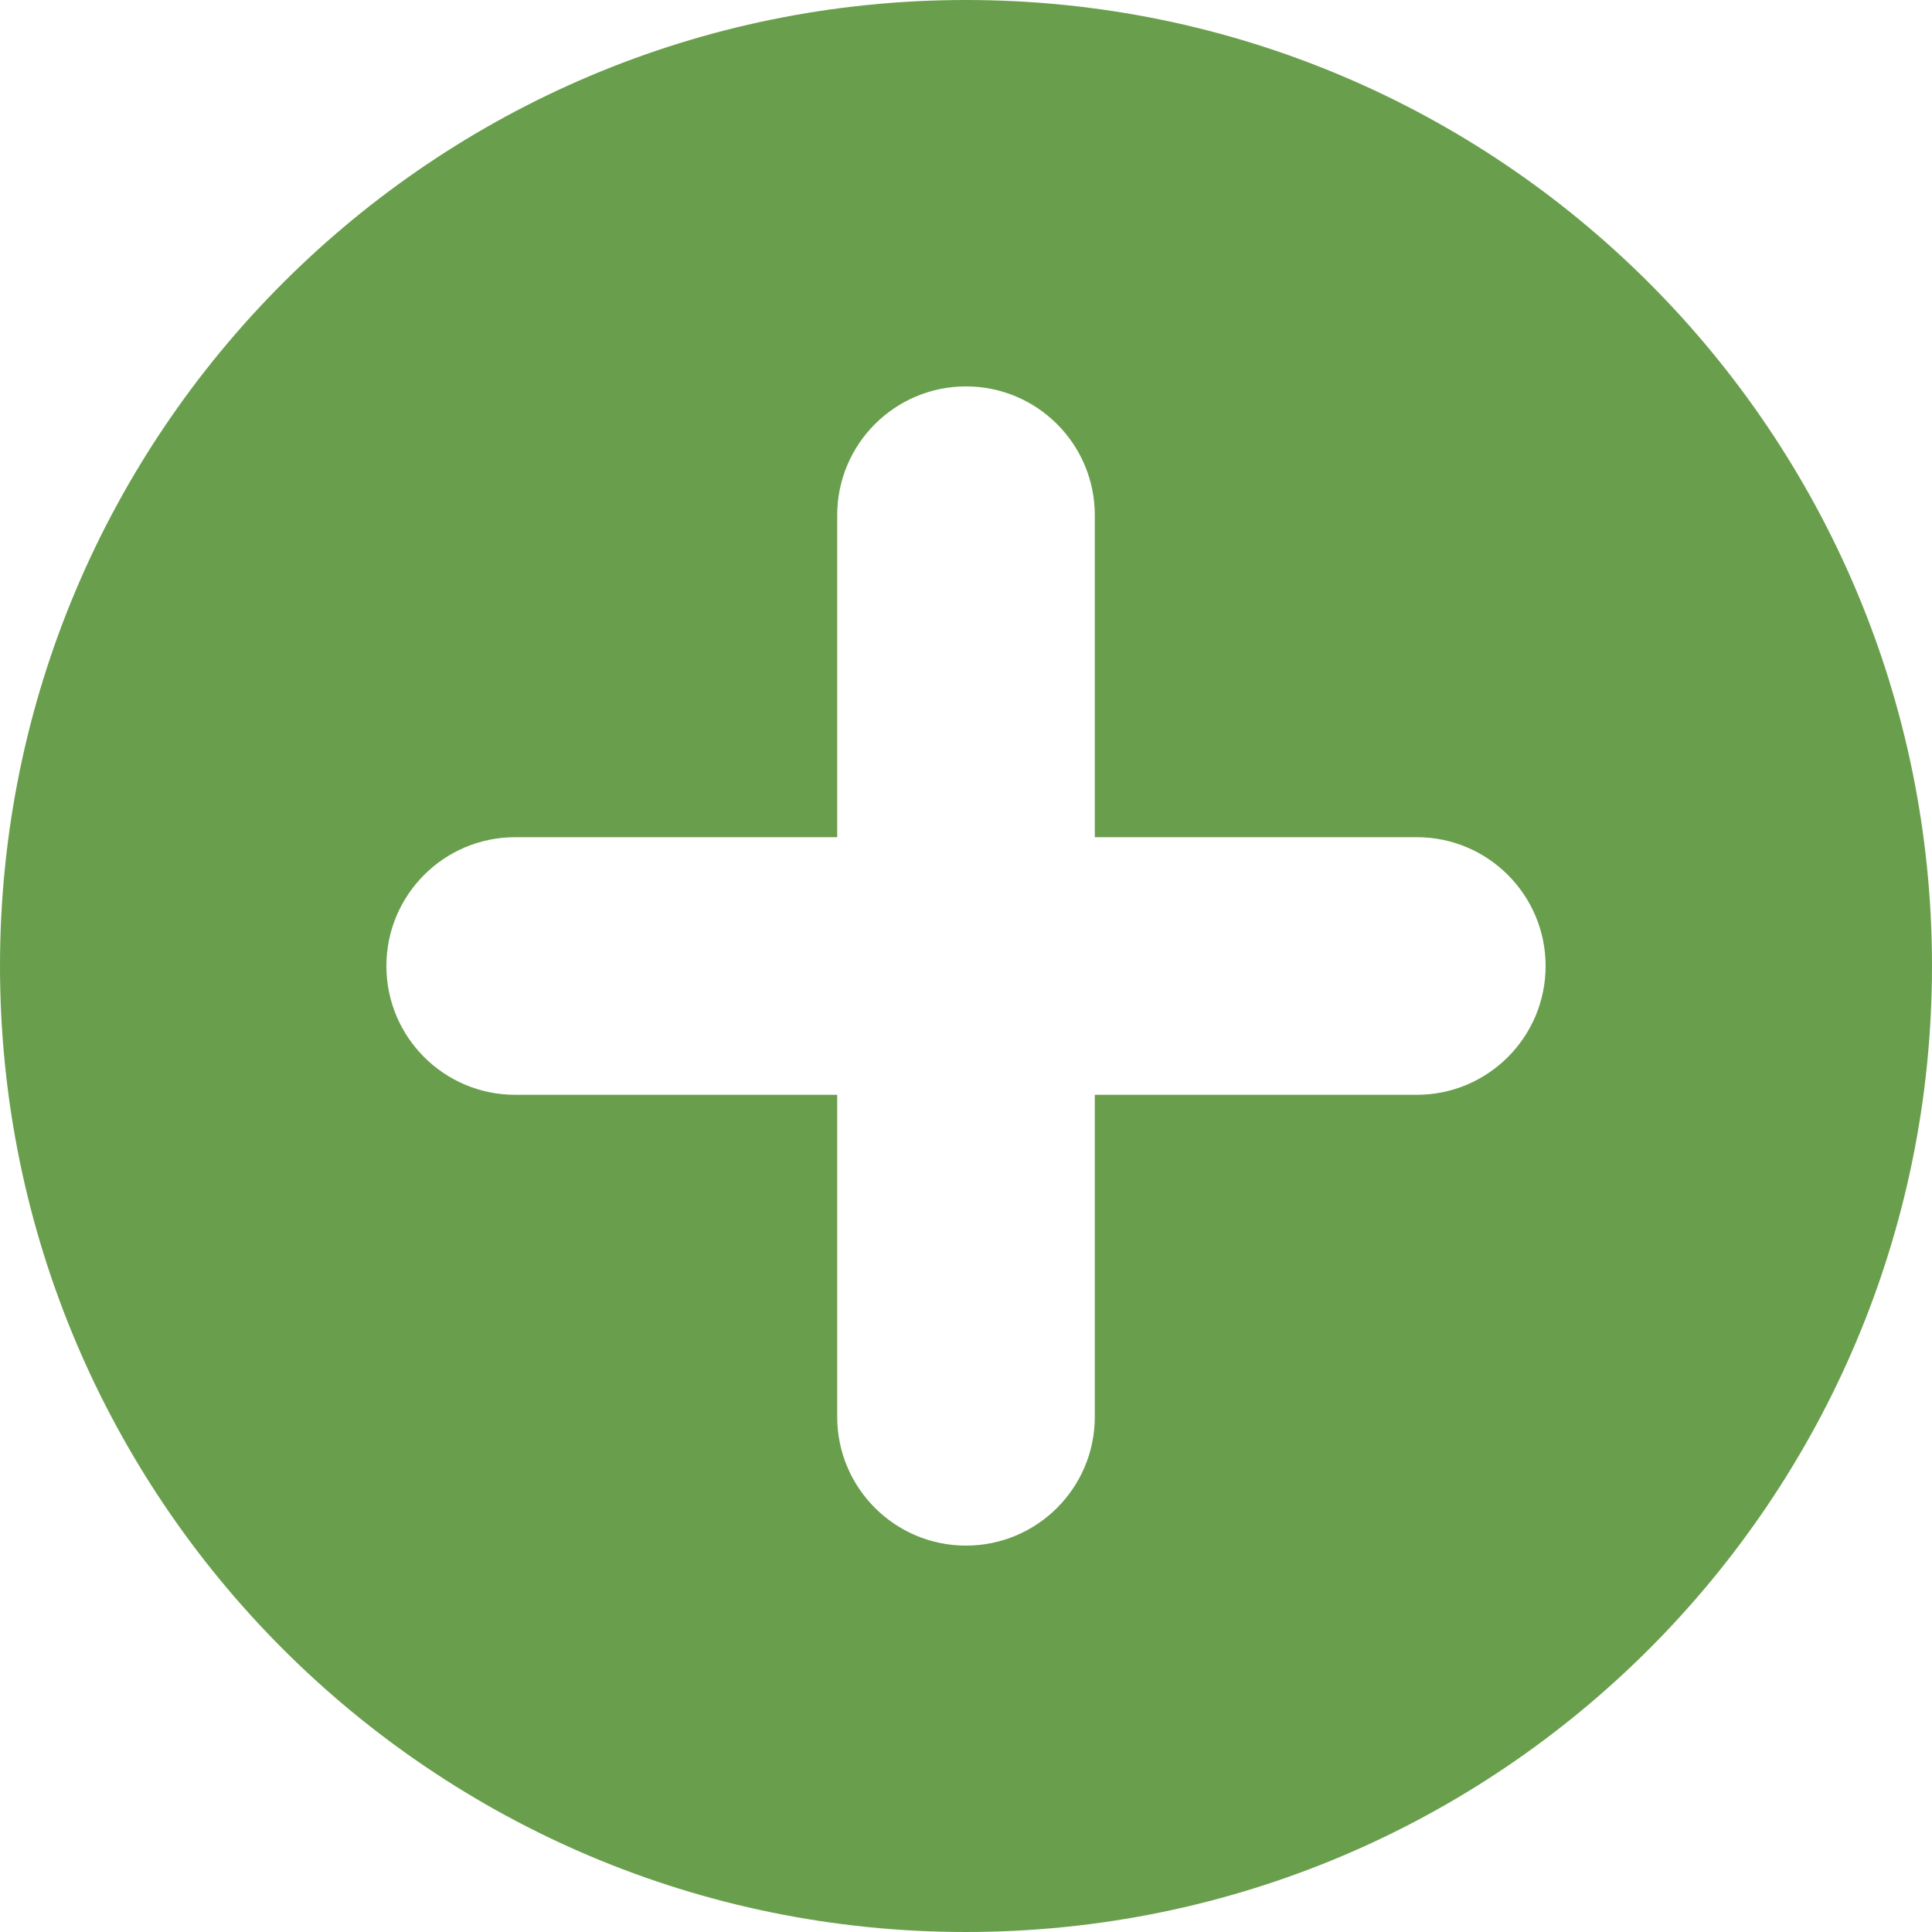
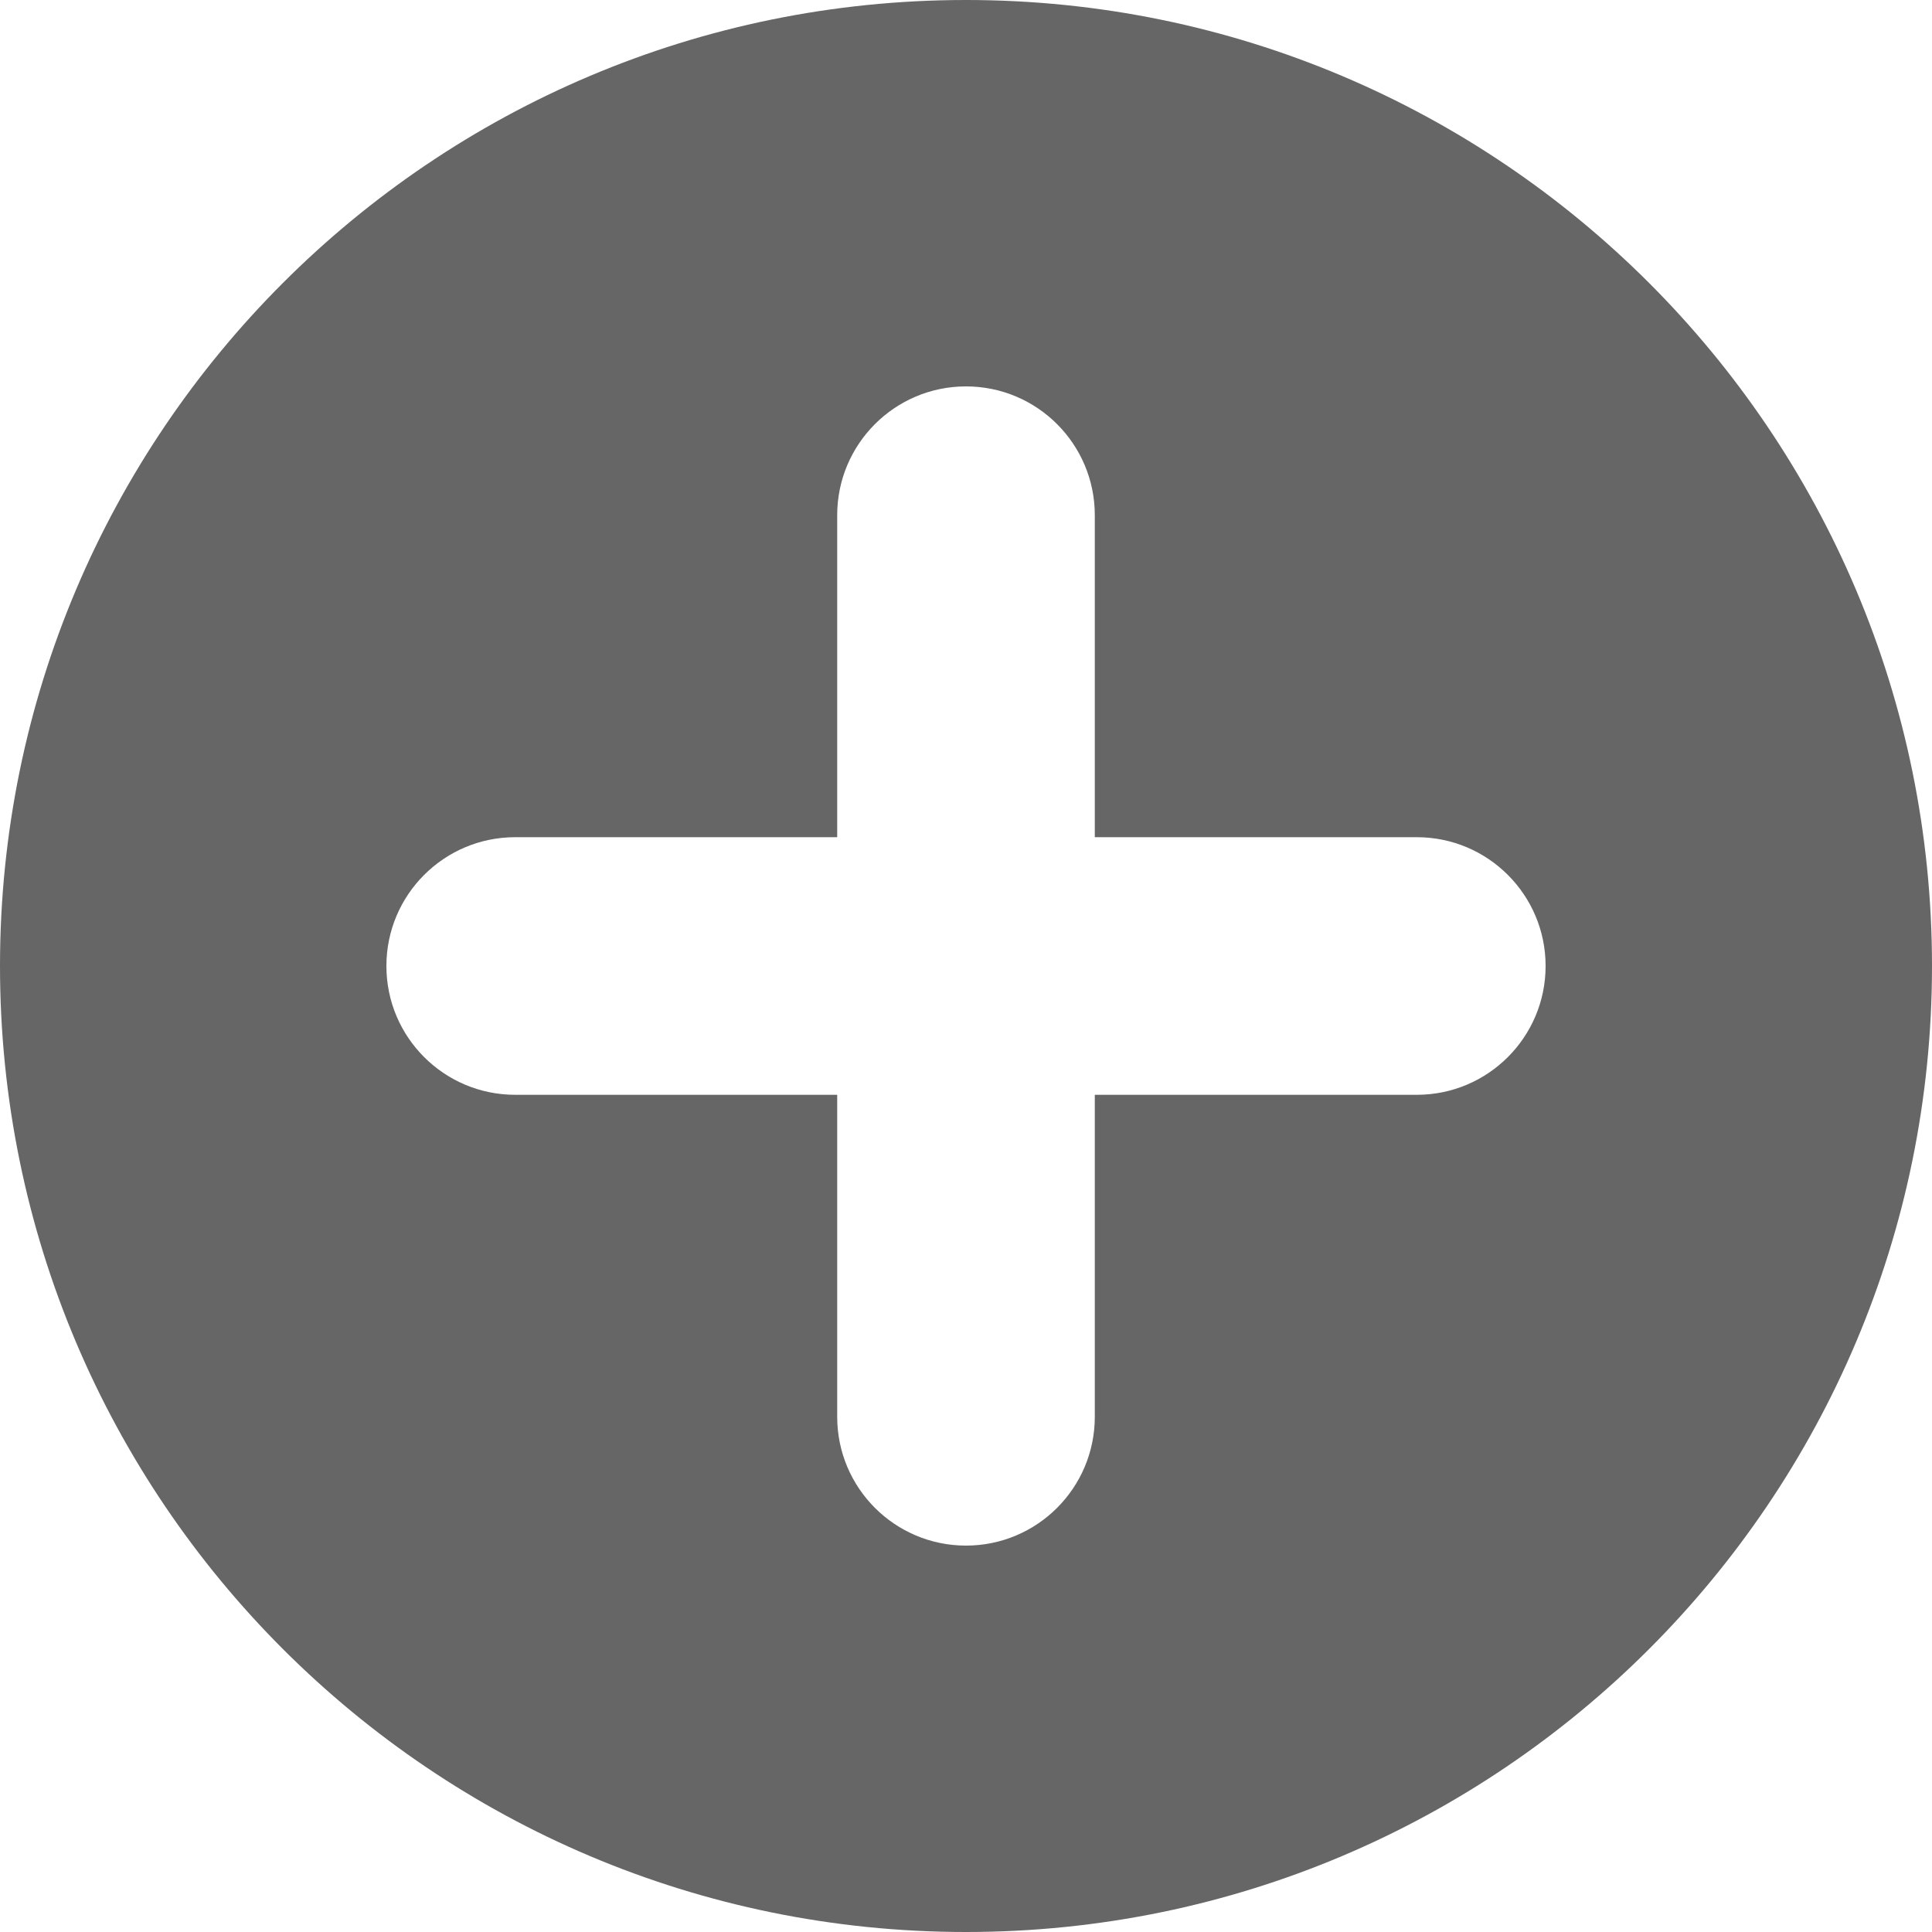
<svg xmlns="http://www.w3.org/2000/svg" height="60" viewBox="0 0 60 60">
  <defs>
    <style>
      .cls-1 {
-         fill: #699f4c;
+         fill: #666666;
        fill-rule: evenodd;
      }
    </style>
  </defs>
  <path class="cls-1" d="M1080,270a30,30,0,1,1,30-30A30,30,0,0,1,1080,270Zm14-34h-10V226a4,4,0,0,0-8,0v10h-10a4,4,0,0,0,0,8h10v10a4,4,0,0,0,8,0V244h10A4,4,0,0,0,1094,236Z" id="add" transform="translate(-1050 -210)" />
</svg>
